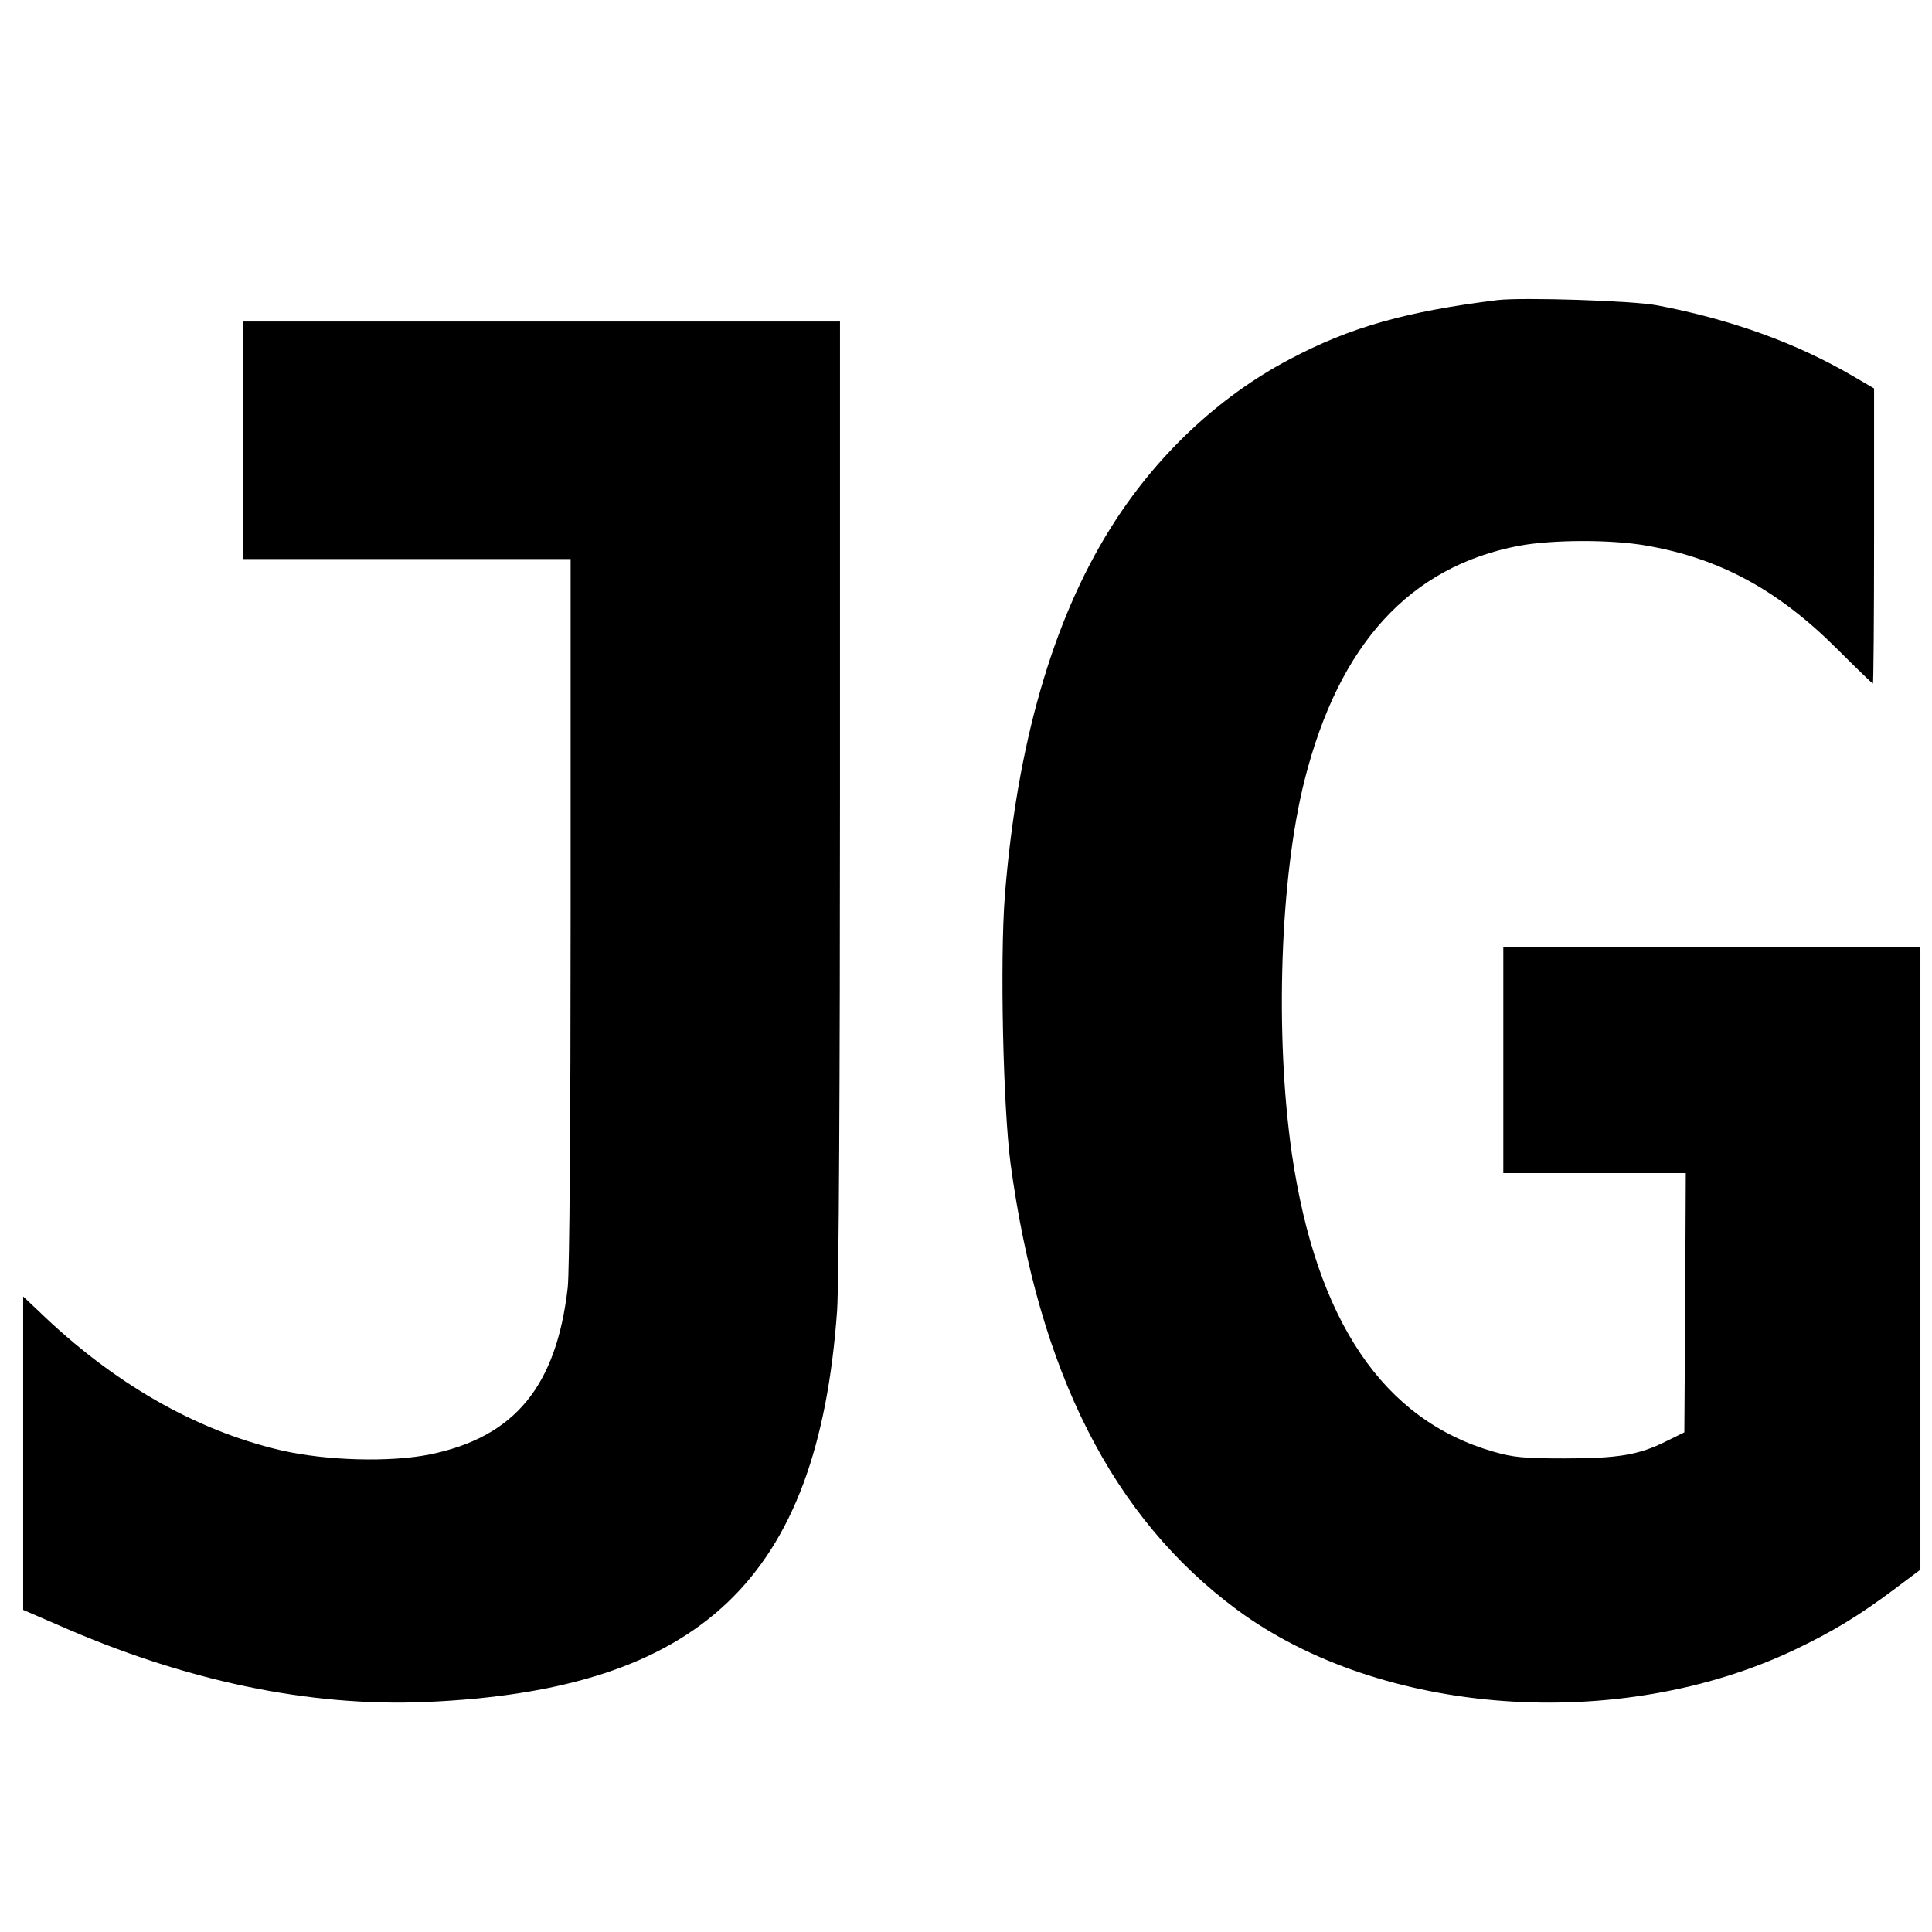
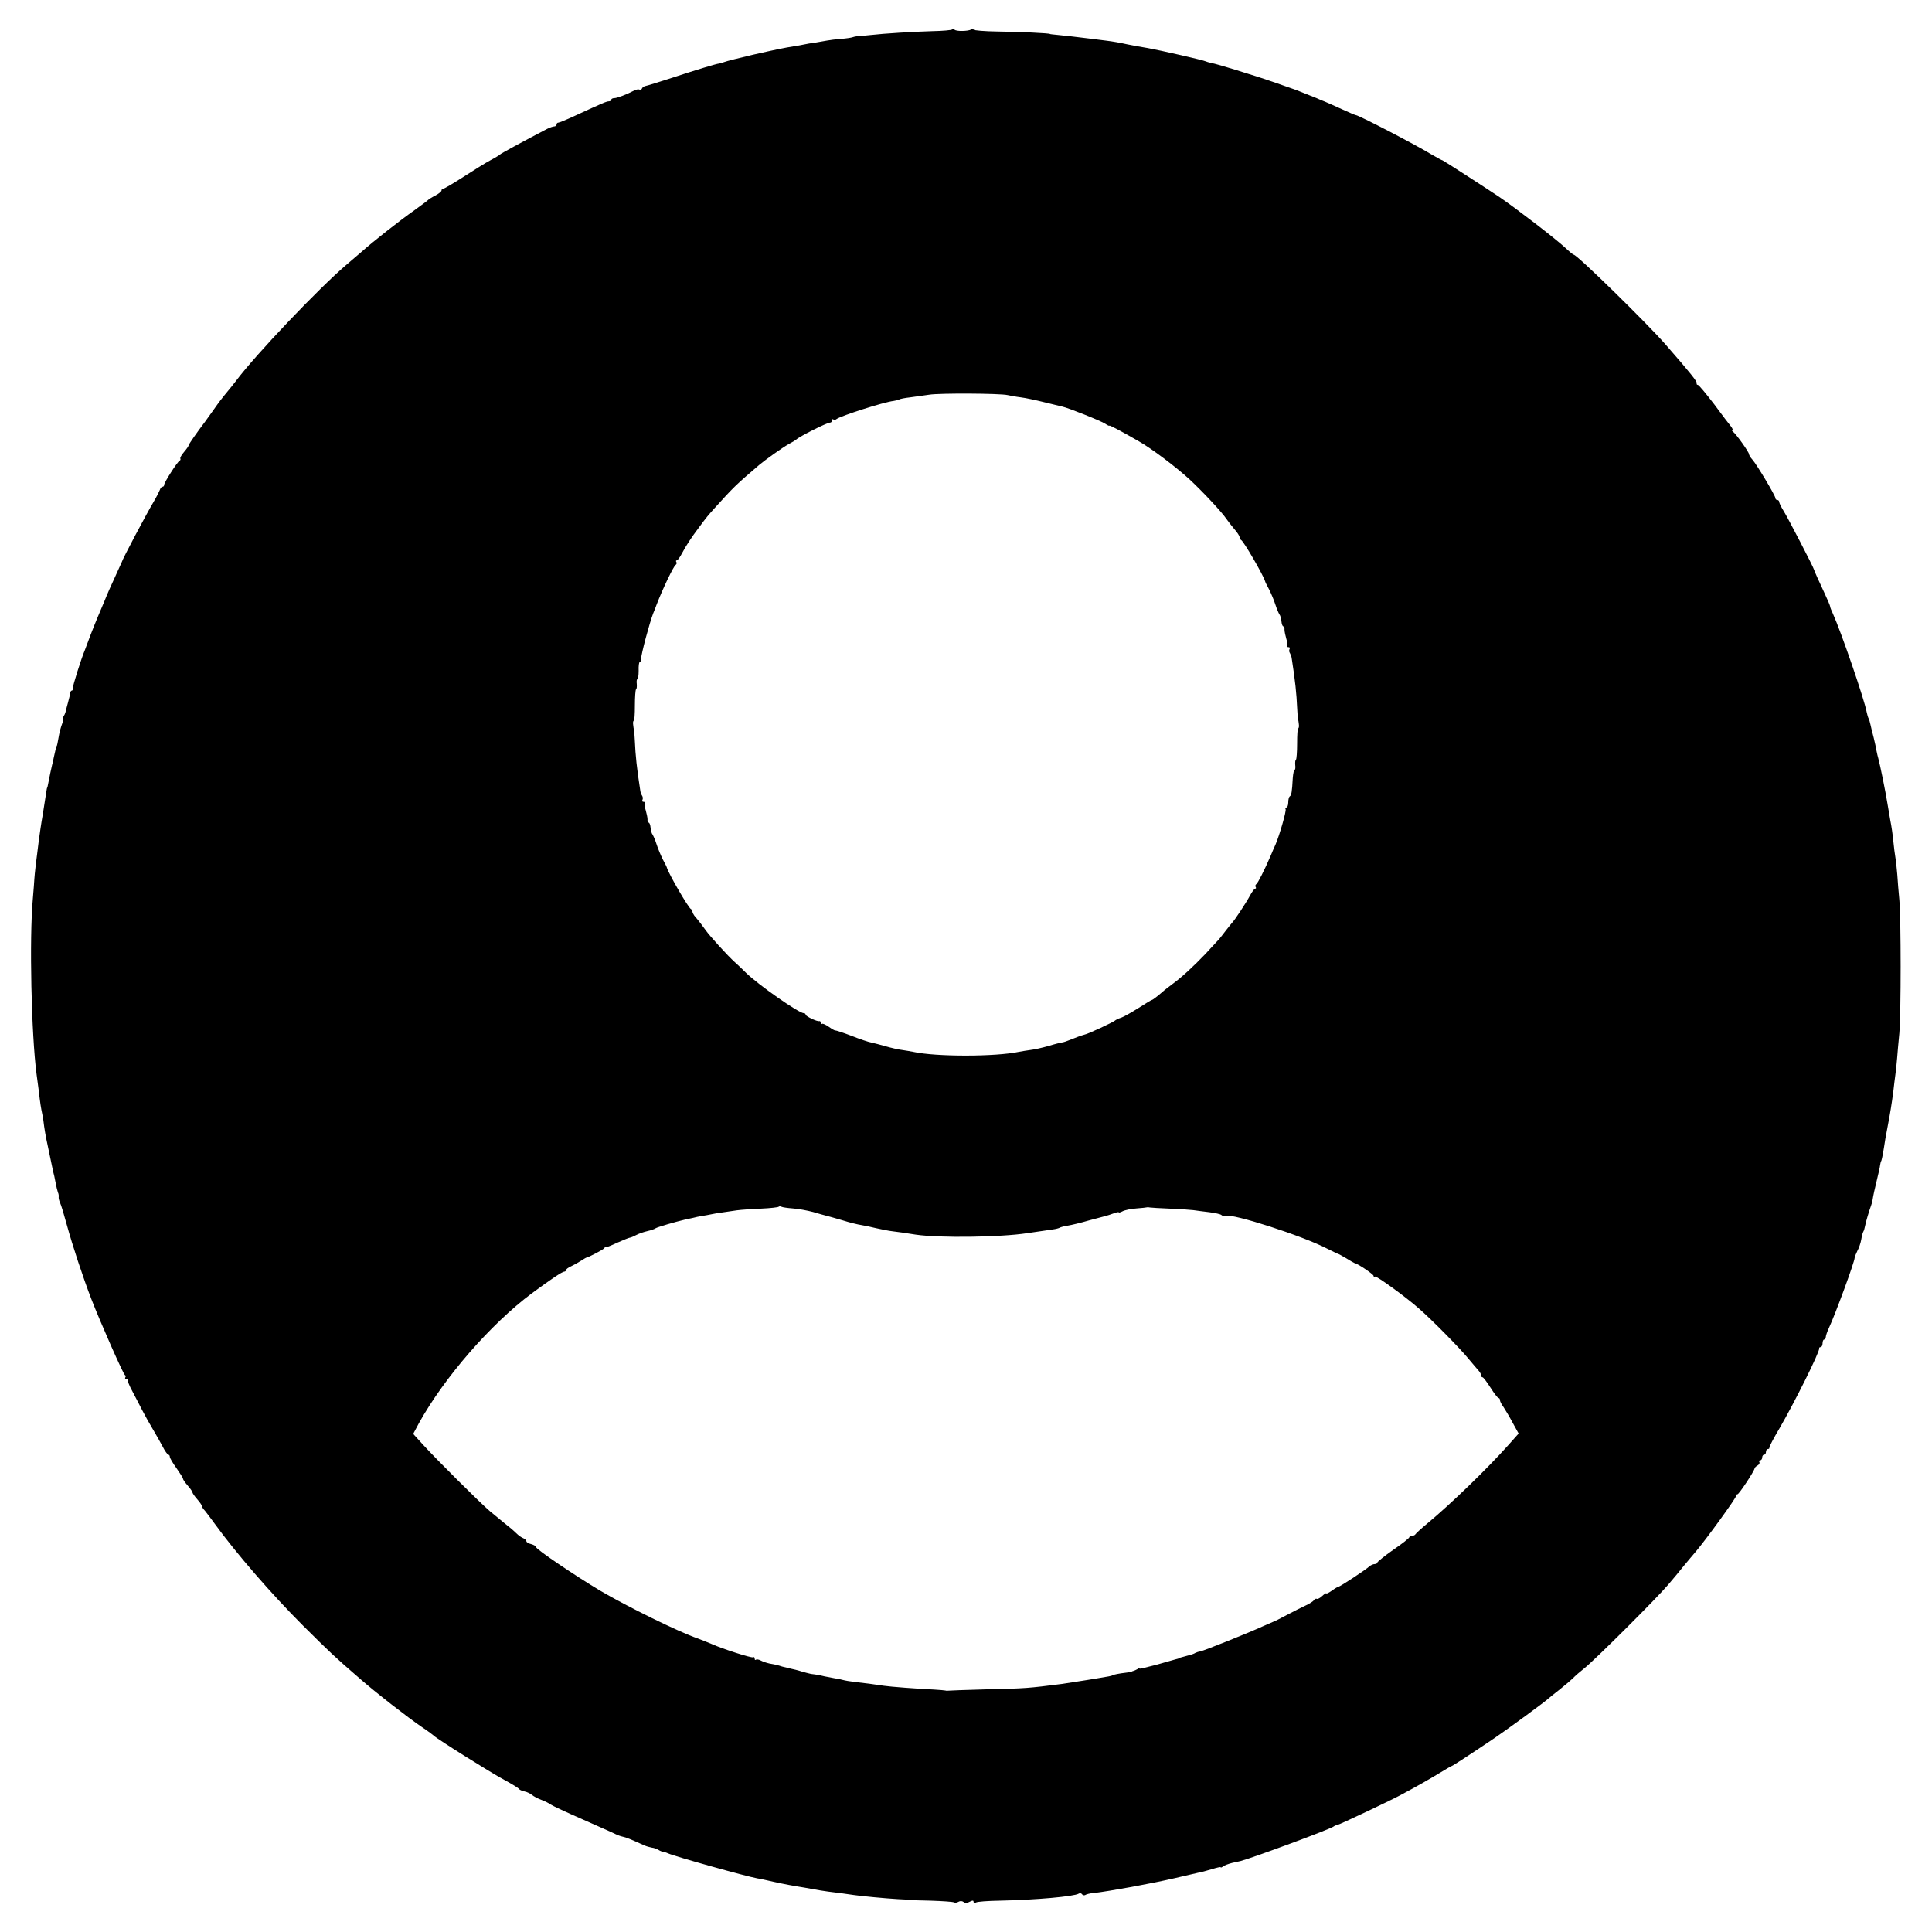
- <svg xmlns="http://www.w3.org/2000/svg" version="1.0" width="667pt" height="667pt" viewBox="0 0 667 667" preserveAspectRatio="xMidYMid meet">
-   <g transform="translate(0,667) scale(0.1,-0.1)" fill="#000000" stroke="none">
-     <path d="M5170 5634 c-314 -39 -508 -93 -717 -204 -246 -129 -465 -336 -620 -585 -200 -320 -323 -749 -364 -1269 -17 -222 -6 -727 20 -925 98 -719 352 -1220 781 -1538 498 -368 1318 -427 1925 -139 134 64 221 117 343 208 l92 69 0 1075 0 1074 -720 0 -720 0 0 -390 0 -390 315 0 315 0 -2 -447 -3 -448 -63 -31 c-94 -47 -165 -59 -352 -59 -140 0 -177 4 -243 23 -381 109 -612 450 -697 1029 -59 410 -41 954 44 1290 119 470 363 737 741 809 115 21 319 22 441 0 252 -44 453 -153 657 -357 66 -66 121 -119 123 -119 2 0 4 229 4 510 l0 509 -72 42 c-196 115 -424 197 -678 245 -82 16 -466 28 -550 18z" />
-     <path d="M840 5150 l0 -410 565 0 565 0 0 -1212 c0 -755 -4 -1247 -10 -1303 -39 -341 -183 -516 -475 -576 -136 -28 -359 -22 -515 14 -296 69 -581 233 -837 481 l-53 50 0 -541 0 -541 118 -51 c439 -194 868 -284 1272 -267 950 41 1354 425 1420 1351 6 84 10 794 10 1778 l0 1637 -1030 0 -1030 0 0 -410z" />
+ <svg xmlns="http://www.w3.org/2000/svg" version="1.0" width="1024pt" height="1024pt" viewBox="0 0 1024 1024" preserveAspectRatio="xMidYMid meet">
+   <g transform="translate(0,1024) scale(0.1,-0.1)" fill="#000000" stroke="none">
+     <path d="M5047 10084 c-4 -4 -51 -8 -104 -9 -101 -3 -254 -12 -333 -21 -25 -3 -52 -5 -60 -5 -8 -1 -22 -3 -30 -6 -8 -3 -36 -7 -62 -9 -26 -2 -60 -6 -75 -9 -15 -3 -44 -8 -63 -11 -19 -2 -46 -7 -60 -10 -14 -3 -36 -7 -50 -9 -57 -9 -95 -17 -219 -45 -72 -17 -141 -34 -153 -39 -13 -5 -25 -8 -28 -8 -10 0 -129 -36 -250 -76 -69 -22 -132 -42 -140 -43 -8 -2 -16 -8 -18 -14 -2 -5 -8 -8 -12 -5 -5 3 -17 1 -27 -4 -40 -21 -92 -41 -107 -41 -9 0 -16 -4 -16 -8 0 -5 -6 -9 -12 -9 -13 0 -30 -7 -186 -79 -41 -19 -78 -34 -83 -34 -5 0 -9 -4 -9 -10 0 -5 -6 -10 -12 -10 -7 0 -24 -6 -38 -13 -134 -70 -246 -131 -250 -136 -3 -3 -25 -17 -50 -30 -25 -13 -89 -53 -143 -88 -53 -34 -102 -63 -107 -63 -6 0 -10 -4 -10 -10 0 -5 -15 -17 -32 -26 -18 -9 -35 -20 -38 -23 -3 -4 -36 -28 -73 -55 -73 -51 -221 -167 -281 -221 -13 -11 -49 -42 -82 -70 -143 -122 -478 -473 -584 -615 -14 -18 -32 -41 -40 -50 -37 -45 -47 -58 -80 -105 -19 -27 -39 -54 -43 -60 -42 -55 -87 -120 -87 -125 0 -4 -11 -20 -24 -35 -14 -16 -23 -32 -20 -36 2 -4 0 -9 -4 -11 -11 -4 -82 -115 -82 -128 0 -6 -4 -10 -9 -10 -5 0 -11 -8 -14 -17 -4 -10 -18 -38 -33 -63 -38 -64 -165 -303 -169 -320 -1 -3 -16 -36 -34 -75 -18 -38 -44 -97 -57 -130 -14 -33 -31 -73 -38 -90 -7 -16 -23 -57 -36 -90 -12 -33 -26 -69 -30 -80 -20 -47 -65 -191 -64 -202 1 -7 -1 -13 -5 -13 -4 0 -8 -6 -9 -12 0 -7 -6 -31 -12 -53 -6 -22 -12 -44 -13 -50 -1 -5 -6 -16 -10 -22 -5 -7 -6 -13 -3 -13 3 0 1 -12 -5 -27 -6 -16 -13 -41 -16 -58 -7 -41 -11 -60 -13 -60 -2 0 -2 -3 -15 -60 -3 -16 -7 -34 -9 -40 -3 -11 -15 -68 -21 -100 -2 -11 -4 -20 -5 -20 -1 0 -3 -11 -5 -25 -2 -14 -10 -66 -18 -115 -9 -50 -18 -115 -22 -145 -4 -30 -10 -84 -15 -120 -4 -36 -8 -72 -8 -80 0 -8 -4 -55 -8 -105 -19 -207 -8 -718 20 -930 3 -22 8 -62 12 -90 6 -55 11 -88 19 -125 3 -14 7 -41 9 -60 3 -19 7 -46 10 -60 3 -14 12 -59 21 -100 8 -41 17 -79 18 -85 2 -5 7 -28 11 -50 4 -22 10 -47 13 -55 4 -8 5 -19 4 -24 -1 -6 2 -19 7 -30 6 -12 22 -66 37 -121 29 -106 84 -273 129 -390 48 -124 170 -400 178 -403 4 -2 6 -8 2 -13 -3 -5 0 -9 7 -9 7 0 10 -2 7 -5 -3 -3 7 -29 23 -58 15 -29 39 -74 53 -102 14 -27 39 -72 56 -100 16 -27 40 -69 52 -92 12 -24 26 -43 30 -43 4 0 8 -5 8 -11 0 -7 16 -34 35 -60 19 -27 35 -52 35 -57 0 -4 11 -20 25 -36 14 -16 25 -32 25 -36 0 -4 11 -20 25 -36 14 -16 25 -32 25 -36 0 -5 7 -16 16 -25 8 -10 32 -41 52 -69 113 -156 300 -372 467 -539 145 -144 169 -167 301 -281 83 -73 258 -209 329 -257 33 -22 62 -44 65 -47 9 -12 303 -197 375 -235 39 -21 73 -42 76 -47 3 -5 16 -10 29 -13 12 -2 30 -11 39 -18 9 -8 32 -20 51 -27 19 -7 42 -19 50 -25 8 -6 85 -42 170 -79 85 -38 163 -72 174 -78 10 -5 27 -11 37 -13 16 -3 41 -13 114 -46 11 -5 29 -10 40 -12 11 -1 27 -7 35 -12 8 -5 20 -10 25 -10 6 -1 17 -4 25 -8 41 -18 414 -122 475 -133 11 -1 49 -10 85 -18 59 -13 108 -22 165 -31 11 -2 34 -6 50 -9 17 -3 50 -9 75 -12 52 -6 93 -12 135 -18 40 -6 167 -18 235 -22 30 -1 55 -3 55 -4 0 -1 52 -3 116 -4 64 -2 120 -6 125 -9 6 -3 16 -2 24 3 9 5 19 5 27 -1 8 -7 18 -7 32 1 15 8 21 8 21 0 0 -6 5 -8 12 -4 7 5 65 9 128 10 191 4 392 22 417 37 6 4 14 3 18 -3 4 -6 11 -7 17 -4 6 4 25 9 42 10 92 11 306 50 431 79 55 13 111 26 125 29 14 2 46 11 73 19 26 8 47 13 47 10 0 -3 6 -1 13 5 6 5 28 13 47 18 19 4 40 9 45 10 59 15 485 172 495 184 3 3 12 6 20 8 14 3 276 127 330 156 88 47 153 84 209 118 34 21 64 38 66 38 4 0 114 72 225 147 75 51 277 199 290 213 3 3 28 23 55 44 28 22 59 49 71 60 11 12 40 37 64 56 57 46 382 370 441 440 26 30 63 75 83 100 21 25 49 59 63 75 53 62 218 289 215 297 -1 4 2 8 7 8 8 0 89 122 91 138 1 4 8 11 16 15 8 5 12 12 9 18 -4 5 -1 9 4 9 6 0 11 7 11 15 0 8 5 15 10 15 6 0 10 7 10 15 0 8 5 15 10 15 6 0 9 3 8 8 -1 4 23 50 54 102 76 130 214 406 210 423 -1 4 2 7 8 7 5 0 10 9 10 20 0 11 4 20 8 20 5 0 9 6 9 13 0 6 7 28 16 47 36 77 137 353 137 373 0 4 6 20 14 36 9 16 18 43 21 61 3 19 8 37 11 42 3 4 7 18 9 29 4 22 22 82 32 109 3 8 7 22 8 30 3 21 11 57 25 115 7 28 14 59 15 70 2 11 4 20 5 20 2 0 8 26 15 70 6 38 9 60 20 115 13 67 21 117 30 185 3 28 8 68 11 90 3 22 7 60 9 85 2 25 7 86 12 135 9 108 9 599 0 705 -4 41 -9 102 -11 135 -3 33 -7 74 -10 90 -3 17 -8 56 -11 87 -3 32 -10 82 -16 110 -5 29 -12 69 -15 88 -10 64 -40 210 -48 238 -3 9 -7 28 -10 42 -2 14 -9 45 -15 70 -7 25 -14 56 -17 69 -3 14 -7 28 -10 33 -3 5 -7 19 -10 33 -12 67 -136 427 -179 522 -8 17 -15 34 -15 39 0 4 -14 37 -31 73 -30 64 -51 111 -54 121 -3 14 -140 278 -161 311 -13 21 -24 43 -24 49 0 5 -4 10 -10 10 -5 0 -10 4 -10 10 0 13 -100 180 -122 204 -10 11 -18 24 -18 29 0 11 -69 108 -85 119 -5 4 -7 8 -3 8 4 0 1 8 -6 18 -8 9 -49 63 -91 120 -43 56 -81 102 -86 102 -5 0 -8 4 -6 9 2 9 -28 48 -166 206 -97 111 -468 475 -486 475 -3 0 -24 17 -46 38 -53 49 -260 208 -351 270 -78 52 -295 192 -298 192 -3 0 -29 14 -58 31 -96 58 -388 209 -402 209 -3 0 -36 14 -73 31 -37 17 -78 35 -90 40 -13 5 -33 13 -45 19 -22 9 -77 31 -88 35 -3 1 -12 5 -20 8 -18 7 -189 66 -210 72 -8 3 -60 18 -115 36 -55 17 -111 33 -124 35 -14 3 -27 7 -31 9 -10 6 -243 59 -305 70 -46 8 -77 13 -110 20 -41 9 -74 15 -115 20 -19 2 -55 7 -80 10 -80 10 -134 16 -175 20 -22 2 -40 4 -40 5 0 4 -165 12 -277 13 -71 1 -128 6 -128 10 0 5 -6 5 -12 1 -16 -10 -81 -11 -89 -1 -3 4 -8 4 -12 1z m293 -1938 c14 -3 45 -9 70 -12 25 -3 81 -15 125 -26 44 -11 87 -21 95 -23 30 -6 206 -76 228 -91 12 -8 22 -13 22 -10 0 4 66 -31 156 -83 69 -39 198 -137 268 -201 72 -67 172 -174 196 -210 8 -12 27 -36 42 -54 15 -17 28 -36 28 -43 0 -6 4 -13 8 -15 13 -5 118 -187 127 -218 0 -3 10 -23 22 -45 11 -22 26 -58 33 -80 7 -22 17 -45 21 -51 5 -6 10 -23 11 -38 1 -14 6 -26 10 -26 4 0 7 -8 6 -17 0 -10 5 -32 10 -50 6 -17 8 -34 4 -37 -3 -3 0 -6 7 -6 7 0 9 -4 6 -10 -3 -5 -3 -16 2 -22 4 -7 8 -18 9 -25 19 -121 26 -192 29 -263 2 -36 4 -65 5 -65 1 0 3 -10 4 -22 2 -13 0 -23 -3 -23 -4 0 -6 -36 -6 -81 0 -44 -3 -83 -6 -85 -4 -2 -5 -15 -4 -29 2 -14 0 -25 -3 -25 -4 0 -8 -19 -10 -43 -4 -75 -7 -92 -16 -98 -5 -4 -8 -18 -8 -33 0 -14 -5 -26 -10 -26 -5 0 -7 -4 -4 -9 5 -8 -32 -137 -53 -186 -5 -11 -17 -38 -26 -60 -33 -77 -68 -145 -76 -151 -5 -3 -7 -10 -4 -15 4 -5 2 -9 -2 -9 -5 0 -17 -17 -28 -37 -20 -38 -83 -133 -94 -143 -3 -3 -19 -23 -36 -45 -16 -21 -36 -47 -45 -55 -8 -9 -36 -39 -61 -66 -63 -66 -126 -124 -174 -159 -22 -17 -45 -34 -51 -40 -30 -26 -55 -45 -59 -45 -3 0 -35 -20 -73 -44 -38 -24 -79 -47 -93 -51 -13 -4 -26 -11 -29 -14 -6 -7 -144 -72 -163 -75 -15 -4 -43 -14 -77 -28 -14 -6 -32 -12 -40 -13 -8 -1 -41 -9 -73 -19 -32 -9 -75 -19 -95 -21 -20 -3 -48 -7 -62 -10 -121 -26 -438 -27 -560 0 -14 3 -40 7 -59 10 -19 2 -57 11 -85 19 -28 8 -62 17 -76 20 -14 2 -62 18 -107 36 -45 17 -84 30 -85 28 -2 -1 -17 7 -34 19 -17 12 -34 20 -38 16 -3 -3 -6 -1 -6 5 0 7 -3 11 -7 10 -12 -4 -73 26 -73 34 0 5 -4 8 -10 8 -26 0 -242 151 -306 214 -17 17 -44 43 -60 57 -37 33 -134 140 -154 169 -14 20 -36 49 -60 77 -5 7 -10 16 -10 22 0 5 -4 11 -8 13 -13 5 -118 187 -127 218 0 3 -10 23 -22 45 -11 22 -26 58 -33 80 -7 22 -17 45 -21 51 -5 6 -10 23 -11 38 -1 14 -6 26 -10 26 -4 0 -7 8 -6 18 0 9 -5 31 -10 49 -6 17 -8 34 -4 37 3 3 0 6 -7 6 -7 0 -9 5 -6 10 3 6 3 16 -2 23 -4 6 -8 17 -9 24 -19 121 -26 192 -29 263 -2 36 -4 65 -5 65 -1 0 -3 10 -4 23 -2 12 0 22 3 22 4 0 6 36 6 81 0 44 3 83 6 85 4 2 5 15 4 29 -2 14 0 25 3 25 4 0 7 20 7 45 -1 25 2 45 5 45 4 0 7 6 7 13 1 30 45 194 65 246 6 14 14 35 18 46 33 86 90 204 101 211 5 3 7 10 4 15 -4 5 -2 9 2 9 5 0 17 17 28 38 23 43 48 81 90 137 43 58 47 62 80 99 104 115 112 123 238 231 32 27 126 94 157 111 19 10 37 21 40 24 16 16 163 90 179 90 6 0 11 5 11 12 0 6 3 8 7 5 3 -4 11 -3 17 2 23 17 250 90 303 96 12 2 25 5 30 8 4 3 31 8 58 11 28 4 73 10 100 14 56 9 376 7 415 -2z m-1137 -4311 c29 -2 77 -11 107 -19 30 -9 62 -18 71 -20 9 -2 47 -13 85 -24 38 -12 83 -23 99 -25 17 -3 53 -10 80 -17 28 -6 66 -14 85 -16 19 -2 76 -10 125 -18 124 -18 449 -14 590 8 61 9 122 18 137 20 15 2 30 6 35 9 4 3 24 8 43 11 19 3 69 15 110 27 41 11 82 22 90 24 8 2 27 8 43 14 15 6 27 8 27 5 0 -2 9 0 20 6 11 6 44 13 73 15 28 2 54 5 57 6 3 1 10 0 15 -1 6 -1 53 -4 105 -6 52 -2 109 -6 125 -8 17 -3 55 -7 85 -11 30 -4 59 -10 64 -15 5 -5 14 -6 21 -4 36 14 411 -107 539 -174 28 -14 53 -26 56 -27 3 0 23 -11 45 -24 22 -14 42 -25 45 -26 16 -2 100 -59 100 -67 0 -5 4 -7 8 -4 8 4 162 -107 232 -169 64 -55 216 -209 261 -264 24 -29 50 -59 57 -67 6 -7 12 -17 12 -23 0 -6 3 -11 8 -11 4 0 23 -25 42 -55 19 -30 38 -55 43 -55 4 0 7 -5 7 -11 0 -6 8 -23 19 -37 10 -15 32 -52 49 -84 l31 -56 -57 -64 c-111 -124 -304 -311 -425 -411 -34 -28 -63 -55 -65 -59 -2 -4 -10 -8 -18 -8 -8 0 -14 -3 -14 -7 0 -5 -38 -35 -85 -67 -47 -33 -85 -64 -85 -68 0 -4 -6 -8 -14 -8 -8 0 -21 -6 -28 -12 -17 -17 -156 -108 -164 -108 -3 0 -19 -9 -35 -21 -16 -11 -29 -18 -29 -14 0 3 -10 -3 -22 -14 -11 -11 -25 -18 -29 -15 -4 2 -11 -1 -15 -7 -3 -6 -23 -19 -43 -28 -20 -9 -65 -32 -101 -51 -36 -19 -67 -35 -70 -35 -3 -1 -27 -12 -55 -24 -78 -36 -316 -131 -334 -134 -9 -1 -20 -5 -26 -8 -5 -4 -23 -10 -40 -14 -45 -12 -45 -12 -47 -15 -2 -1 -10 -3 -18 -5 -8 -2 -54 -15 -102 -29 -49 -13 -88 -22 -88 -20 0 3 -6 2 -12 -3 -7 -4 -16 -8 -20 -9 -5 -1 -9 -3 -10 -4 -2 -2 -16 -4 -33 -6 -29 -3 -70 -11 -70 -14 0 -2 -24 -7 -70 -14 -23 -4 -50 -8 -60 -10 -25 -4 -115 -18 -135 -21 -181 -23 -189 -24 -406 -29 -105 -3 -195 -6 -200 -7 -5 -1 -11 0 -14 1 -3 1 -30 3 -60 5 -88 4 -232 15 -265 20 -53 8 -105 15 -153 20 -26 3 -55 8 -65 11 -10 3 -30 7 -45 9 -15 3 -38 7 -52 10 -14 4 -36 8 -50 10 -14 2 -26 3 -27 4 -2 1 -5 1 -8 2 -2 0 -19 5 -37 10 -18 6 -44 12 -58 15 -14 3 -34 8 -45 11 -22 7 -27 9 -67 16 -14 3 -35 10 -46 16 -11 6 -22 7 -26 4 -3 -3 -6 -1 -6 6 0 7 -4 10 -8 7 -8 -5 -161 44 -219 70 -18 8 -52 21 -75 30 -102 35 -372 168 -515 252 -131 78 -343 221 -343 233 0 5 -11 11 -25 15 -14 3 -25 10 -25 15 0 5 -7 12 -16 16 -9 3 -26 15 -38 27 -12 12 -39 35 -60 51 -21 17 -56 46 -79 65 -51 43 -284 275 -355 353 l-52 57 31 58 c134 241 379 524 599 688 96 71 160 114 170 114 6 0 10 4 10 8 0 5 12 14 28 21 15 7 38 20 52 29 14 9 27 17 30 17 13 3 86 41 91 48 3 5 8 8 10 6 2 -1 30 10 62 25 32 14 61 26 65 26 4 0 19 6 34 14 15 8 42 17 60 21 18 4 38 11 43 15 9 6 104 34 156 46 10 2 29 6 42 9 12 3 33 8 47 10 14 2 36 6 50 9 14 3 41 8 60 10 19 3 53 8 75 11 22 3 80 7 128 9 49 2 91 7 94 10 3 3 10 3 15 0 5 -3 33 -7 61 -9z" />
  </g>
</svg>
